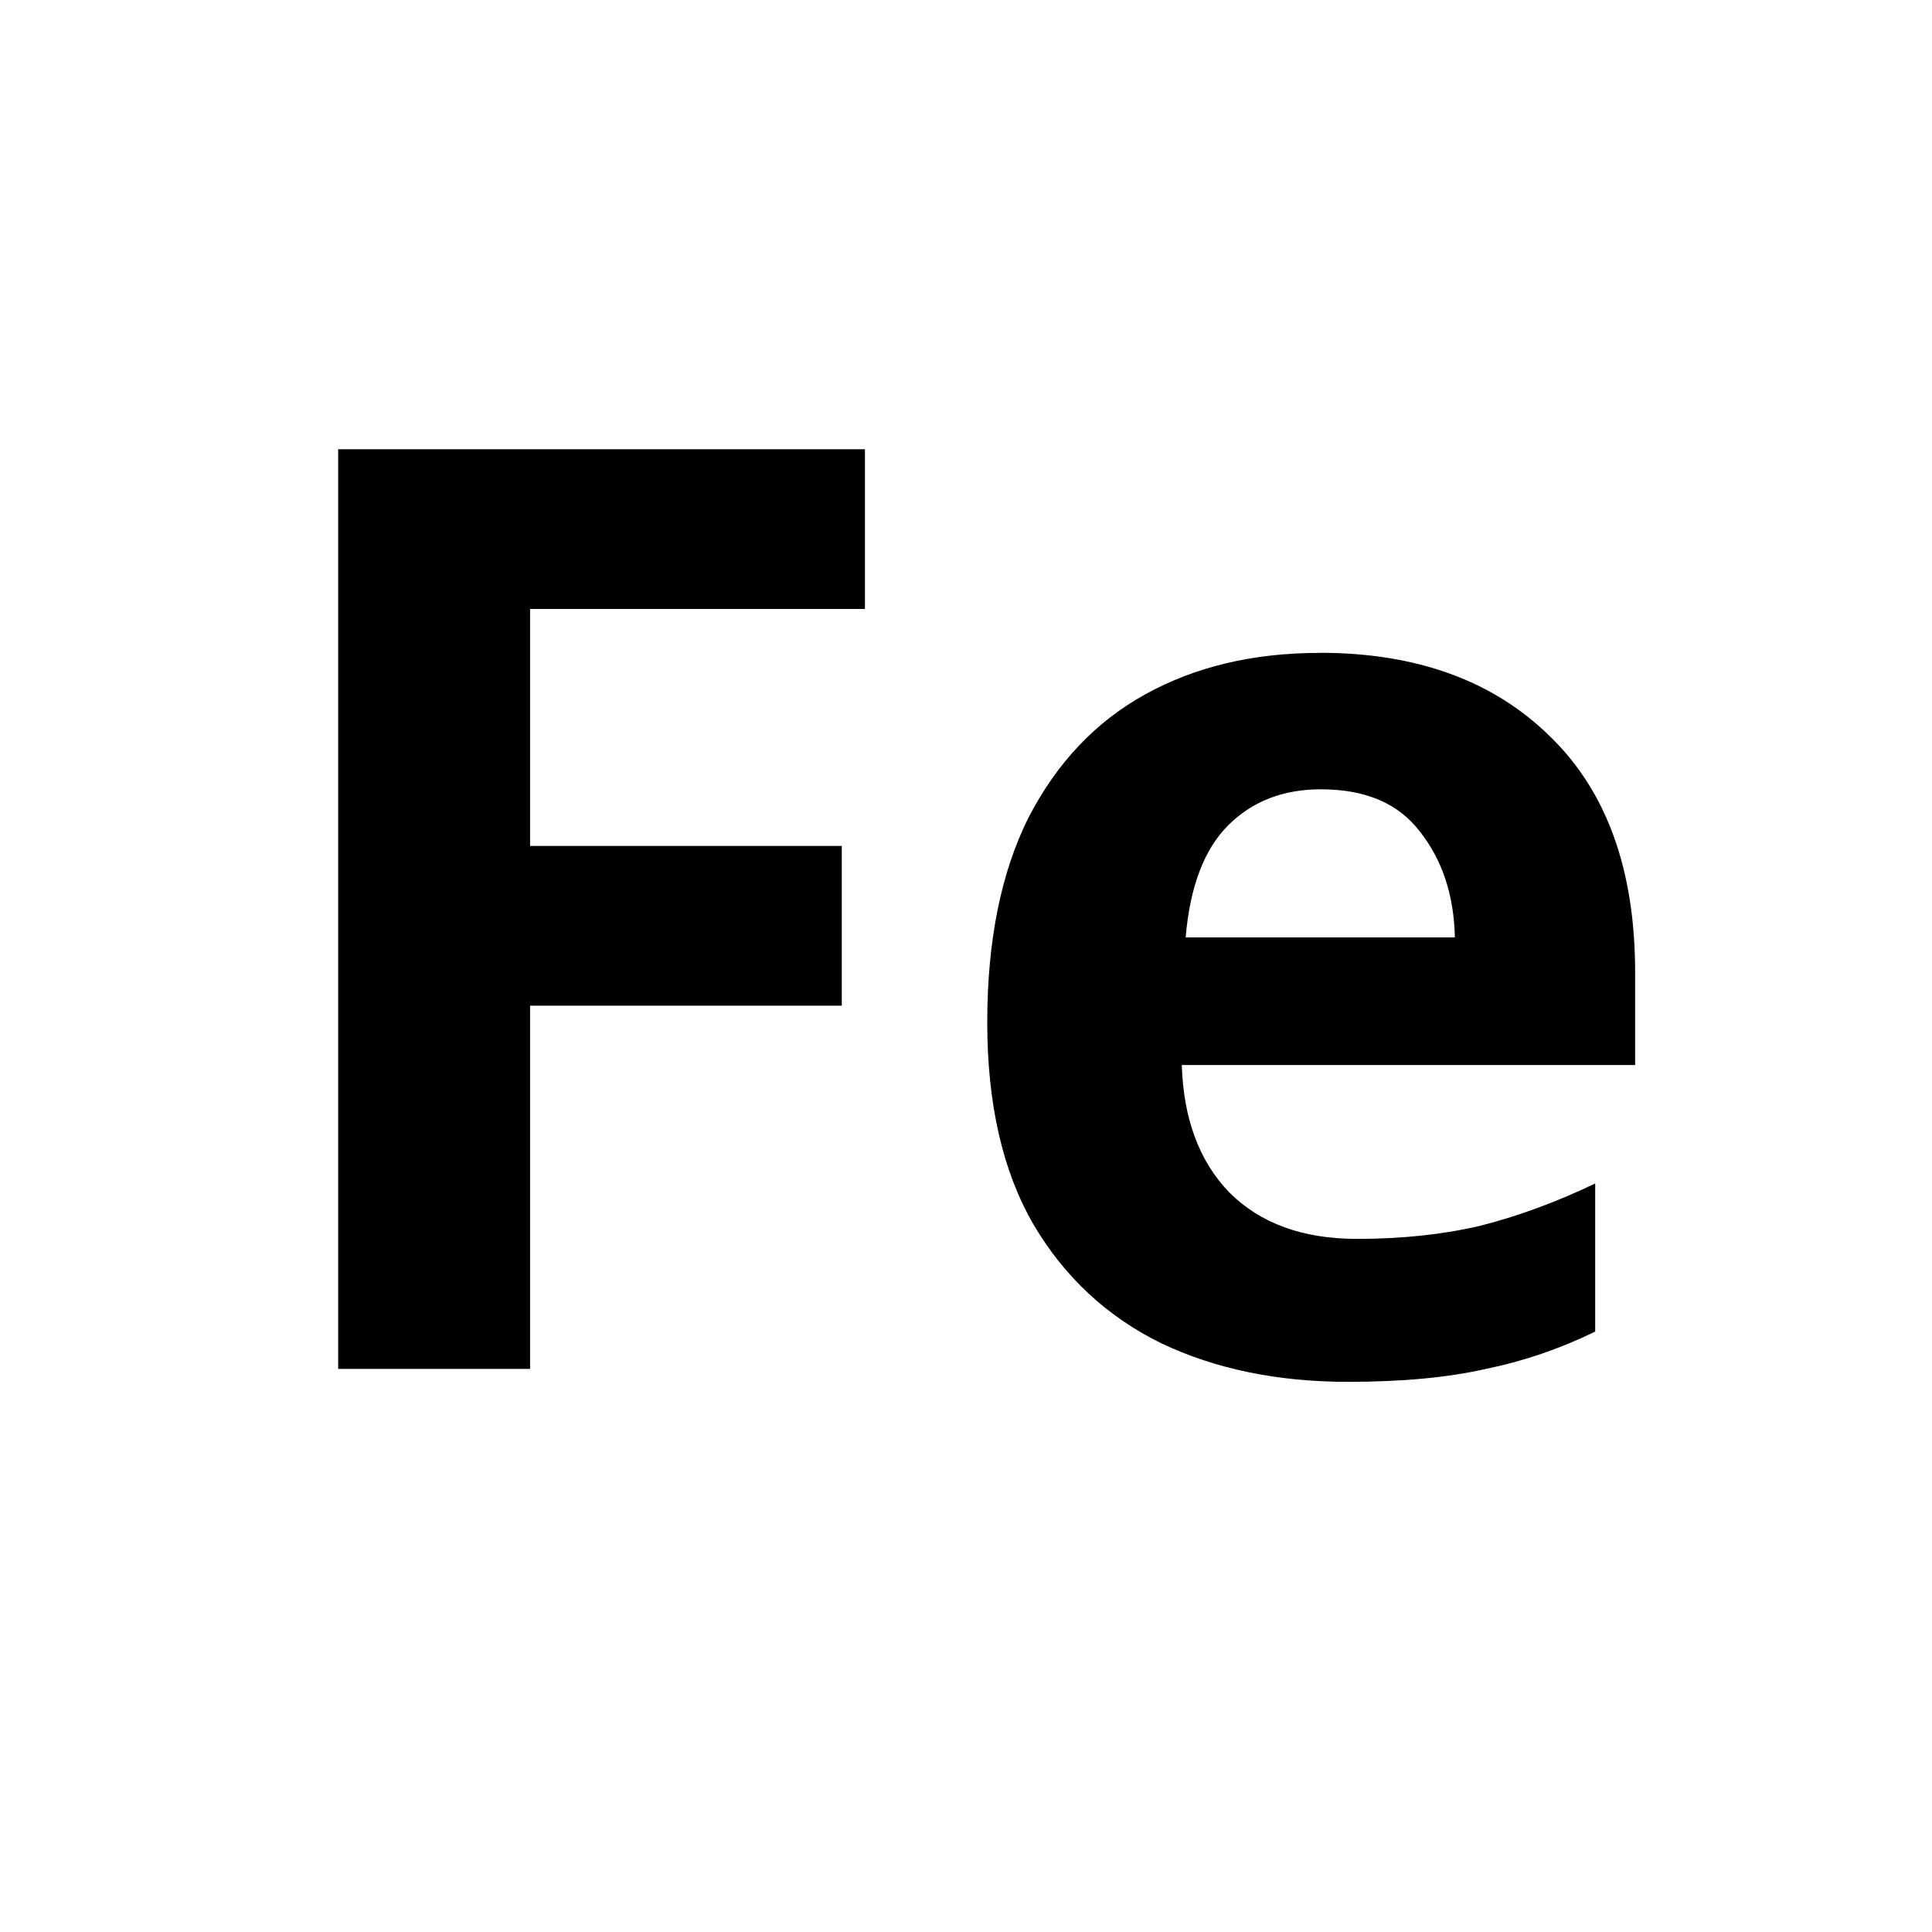
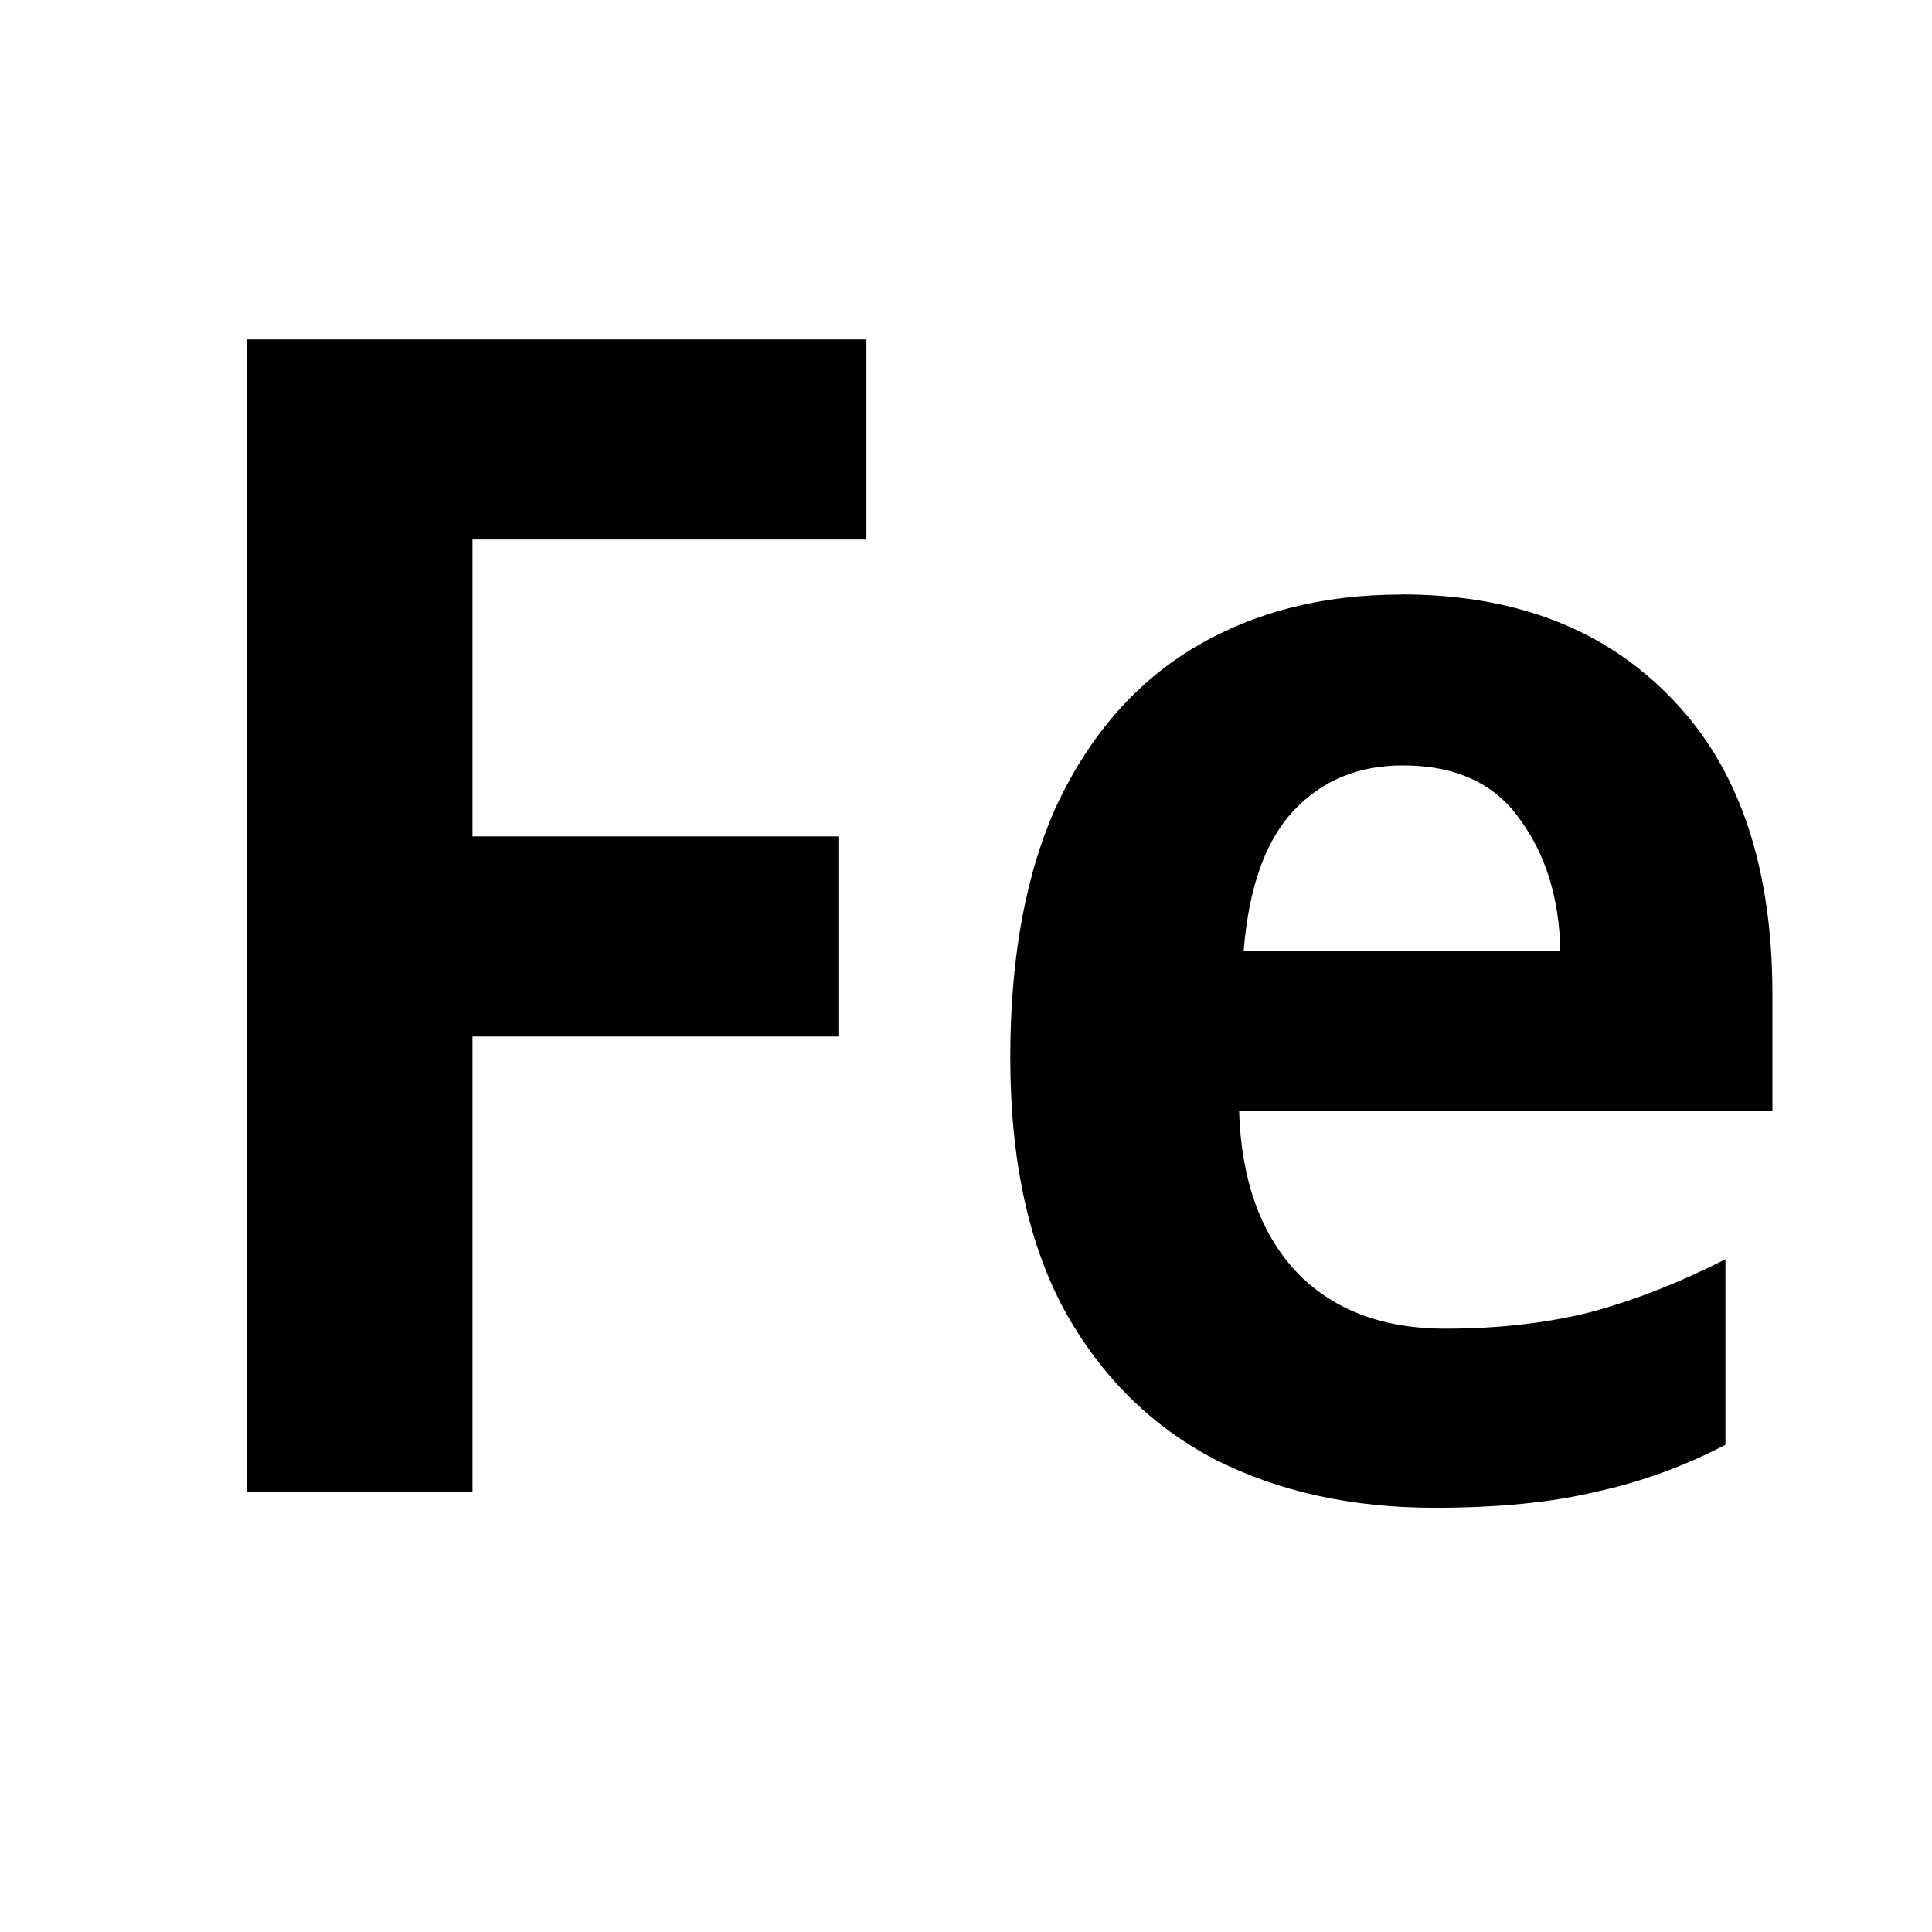
- <svg xmlns="http://www.w3.org/2000/svg" width="128" height="128" viewBox="0 0 33.867 33.867" version="1.1" id="svg5">
+ <svg xmlns="http://www.w3.org/2000/svg" width="128" height="128" viewBox="0 0 33.867 33.867" version="1.1" id="svg5" xml:space="preserve">
  <defs id="defs2" />
  <g id="layer2" style="display:inline">
-     <g aria-label="Fe" id="text114" style="font-size:22.578px;stroke-width:0.265">
-       <path d="M 9.292,23.996 H 5.928 V 7.875 H 15.162 V 10.675 H 9.292 v 4.154 h 5.464 v 2.8 H 9.292 Z" style="font-weight:bold;-inkscape-font-specification:'sans-serif Bold';text-align:center;text-anchor:middle" id="path168" />
-       <path d="m 23.132,11.443 q 2.551,0 4.041,1.468 1.49,1.445 1.49,4.132 v 1.626 h -7.947 q 0.045,1.422 0.835,2.235 0.813,0.813 2.235,0.813 1.174,0 2.145,-0.226 0.993,-0.248 2.032,-0.745 v 2.596 q -0.926,0.452 -1.919,0.655 -0.993,0.226 -2.416,0.226 -1.851,0 -3.274,-0.677 -1.422,-0.7 -2.235,-2.077 -0.813,-1.4 -0.813,-3.545 0,-2.145 0.722,-3.59 0.745,-1.445 2.055,-2.167 1.31,-0.722 3.048,-0.722 z m 0.023,2.393 q -0.993,0 -1.626,0.632 -0.632,0.632 -0.745,1.964 h 4.719 q -0.023,-1.106 -0.61,-1.851 -0.564,-0.745 -1.738,-0.745 z" style="font-weight:bold;-inkscape-font-specification:'sans-serif Bold';text-align:center;text-anchor:middle" id="path170" />
+     <g aria-label="Fe" id="text114-2" style="font-size:22.578px;stroke-width:0.265" transform="matrix(1.176387,0,0,1.252788,-2.649139,-3.915959)">
+       <path d="M 9.292,23.996 H 5.928 V 7.875 H 15.162 V 10.675 H 9.292 v 4.154 h 5.464 v 2.8 H 9.292 Z" style="font-weight:bold;-inkscape-font-specification:'sans-serif Bold';text-align:center;text-anchor:middle" id="path168-2" />
+       <path d="m 23.132,11.443 q 2.551,0 4.041,1.468 1.49,1.445 1.49,4.132 v 1.626 h -7.947 q 0.045,1.422 0.835,2.235 0.813,0.813 2.235,0.813 1.174,0 2.145,-0.226 0.993,-0.248 2.032,-0.745 v 2.596 q -0.926,0.452 -1.919,0.655 -0.993,0.226 -2.416,0.226 -1.851,0 -3.274,-0.677 -1.422,-0.7 -2.235,-2.077 -0.813,-1.4 -0.813,-3.545 0,-2.145 0.722,-3.59 0.745,-1.445 2.055,-2.167 1.31,-0.722 3.048,-0.722 z m 0.023,2.393 q -0.993,0 -1.626,0.632 -0.632,0.632 -0.745,1.964 h 4.719 q -0.023,-1.106 -0.61,-1.851 -0.564,-0.745 -1.738,-0.745 z" style="font-weight:bold;-inkscape-font-specification:'sans-serif Bold';text-align:center;text-anchor:middle" id="path170-5" />
    </g>
  </g>
</svg>
